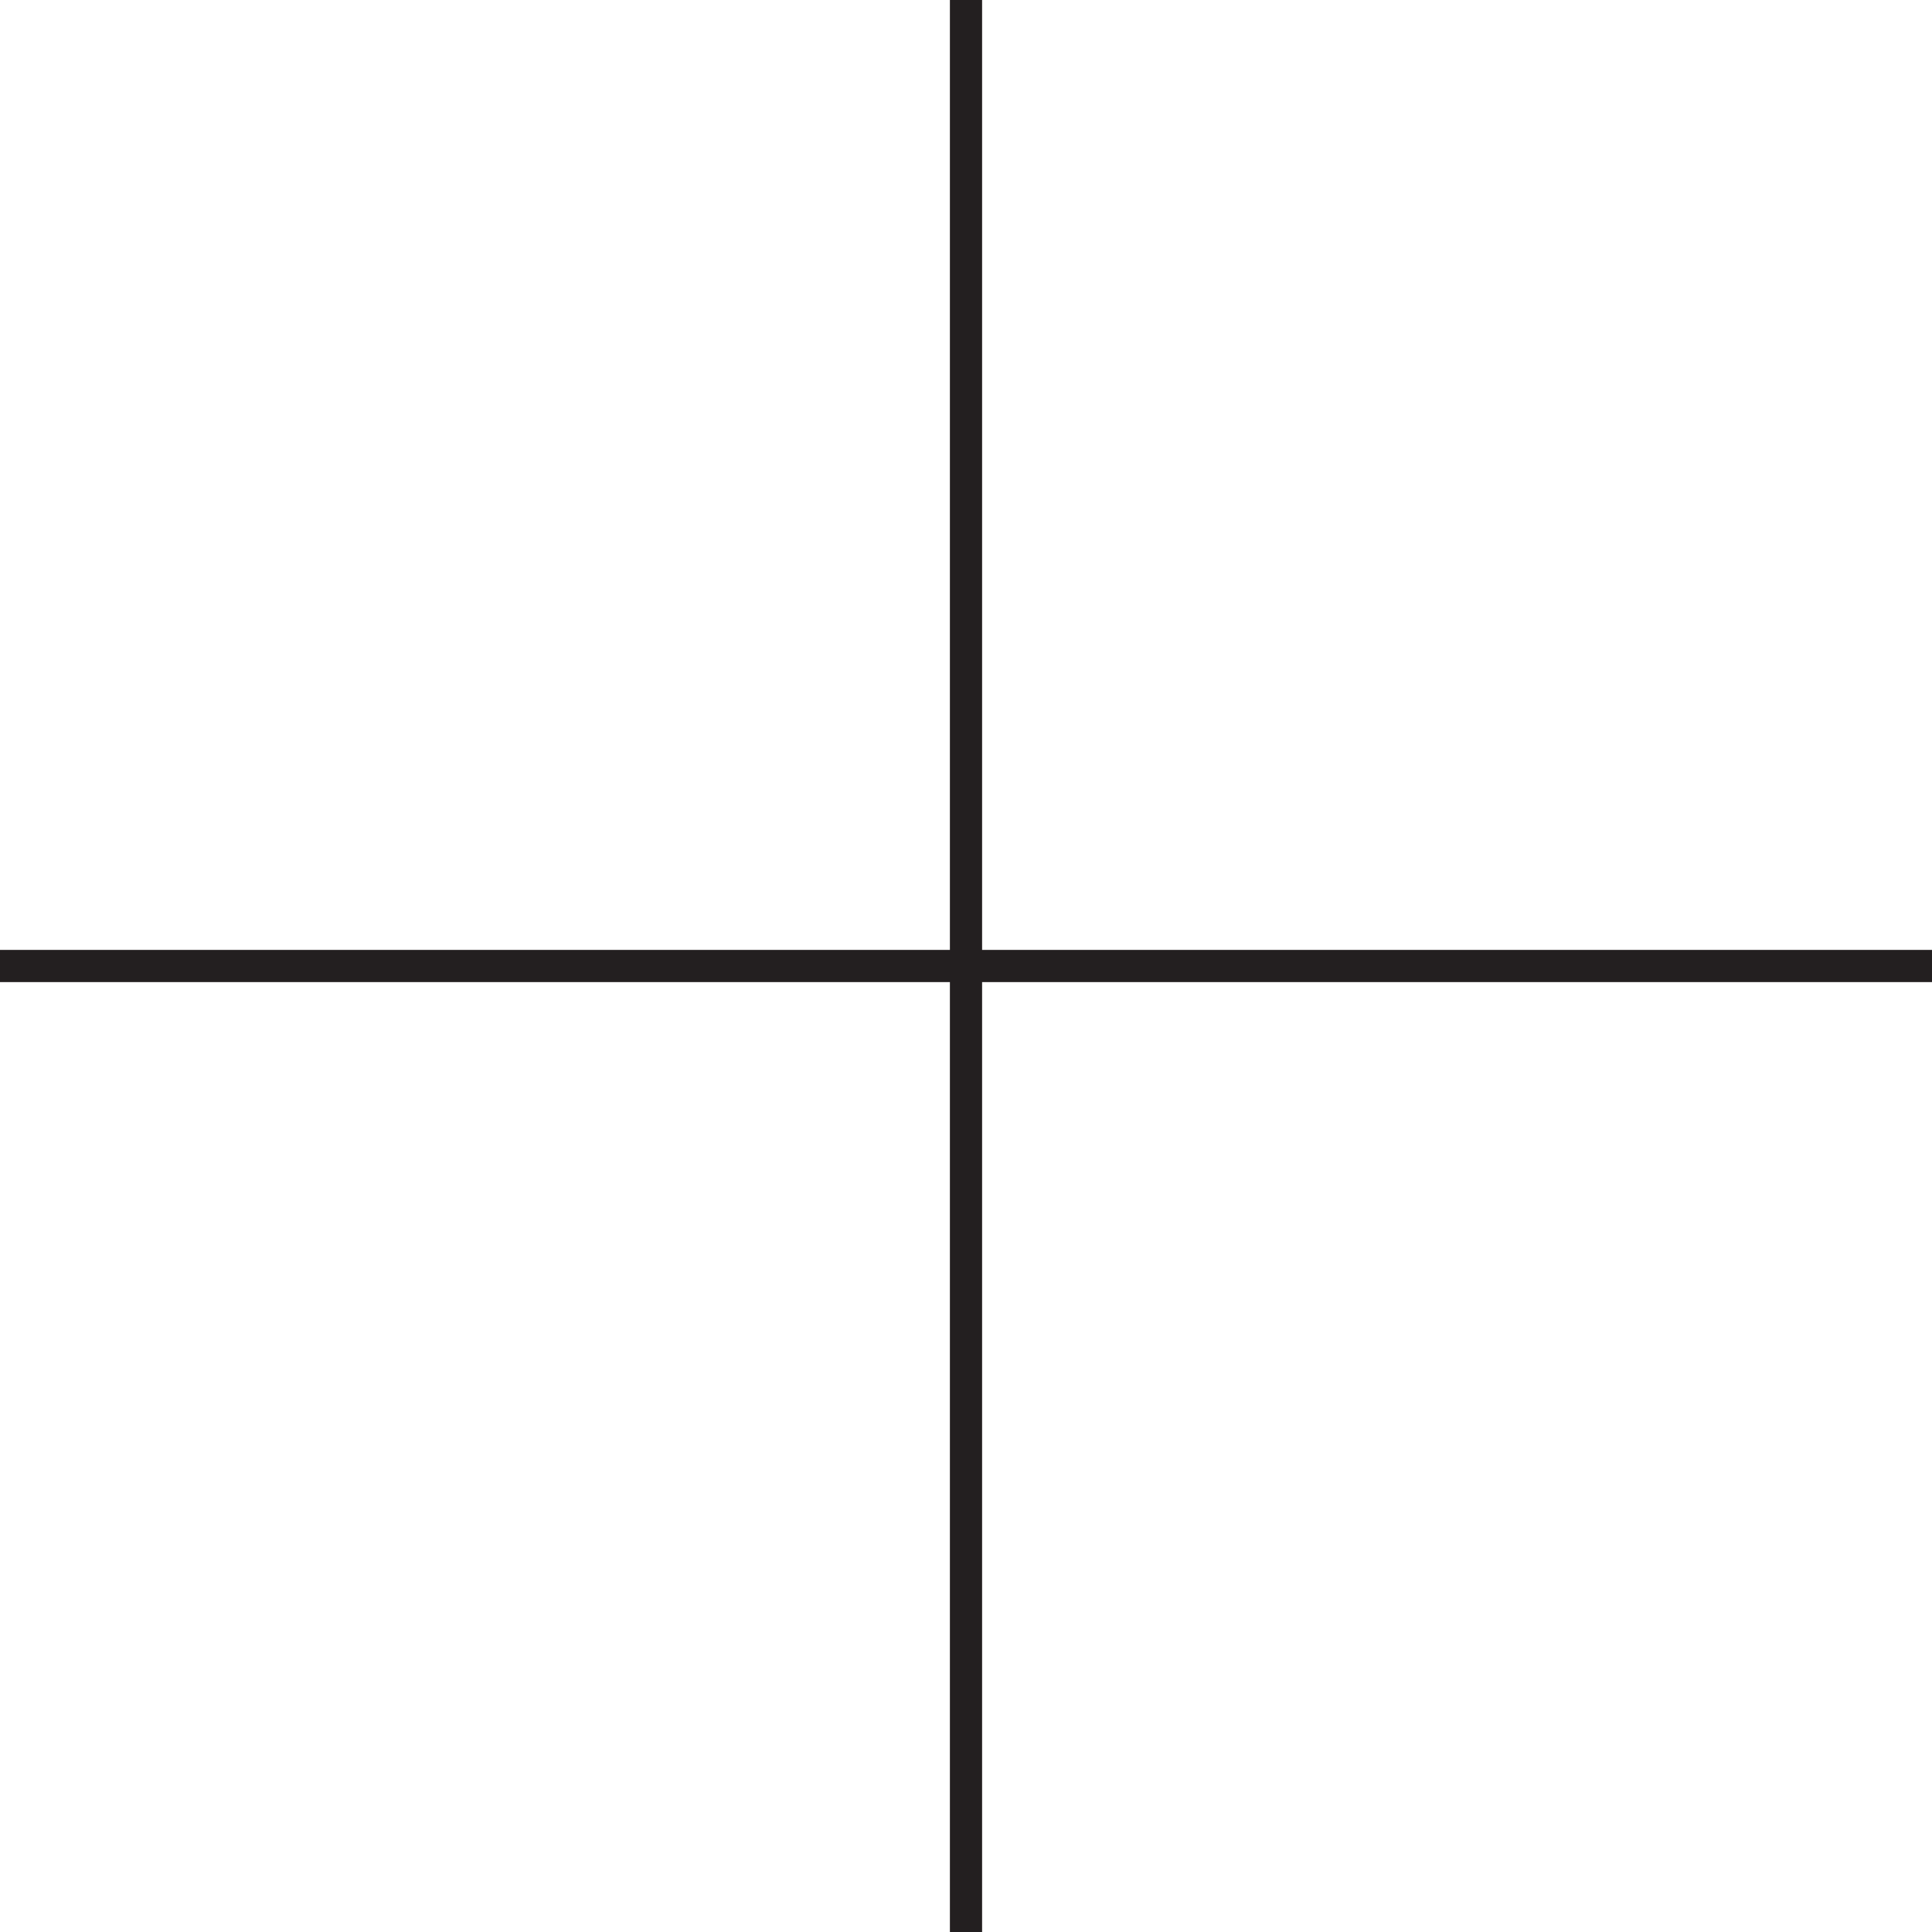
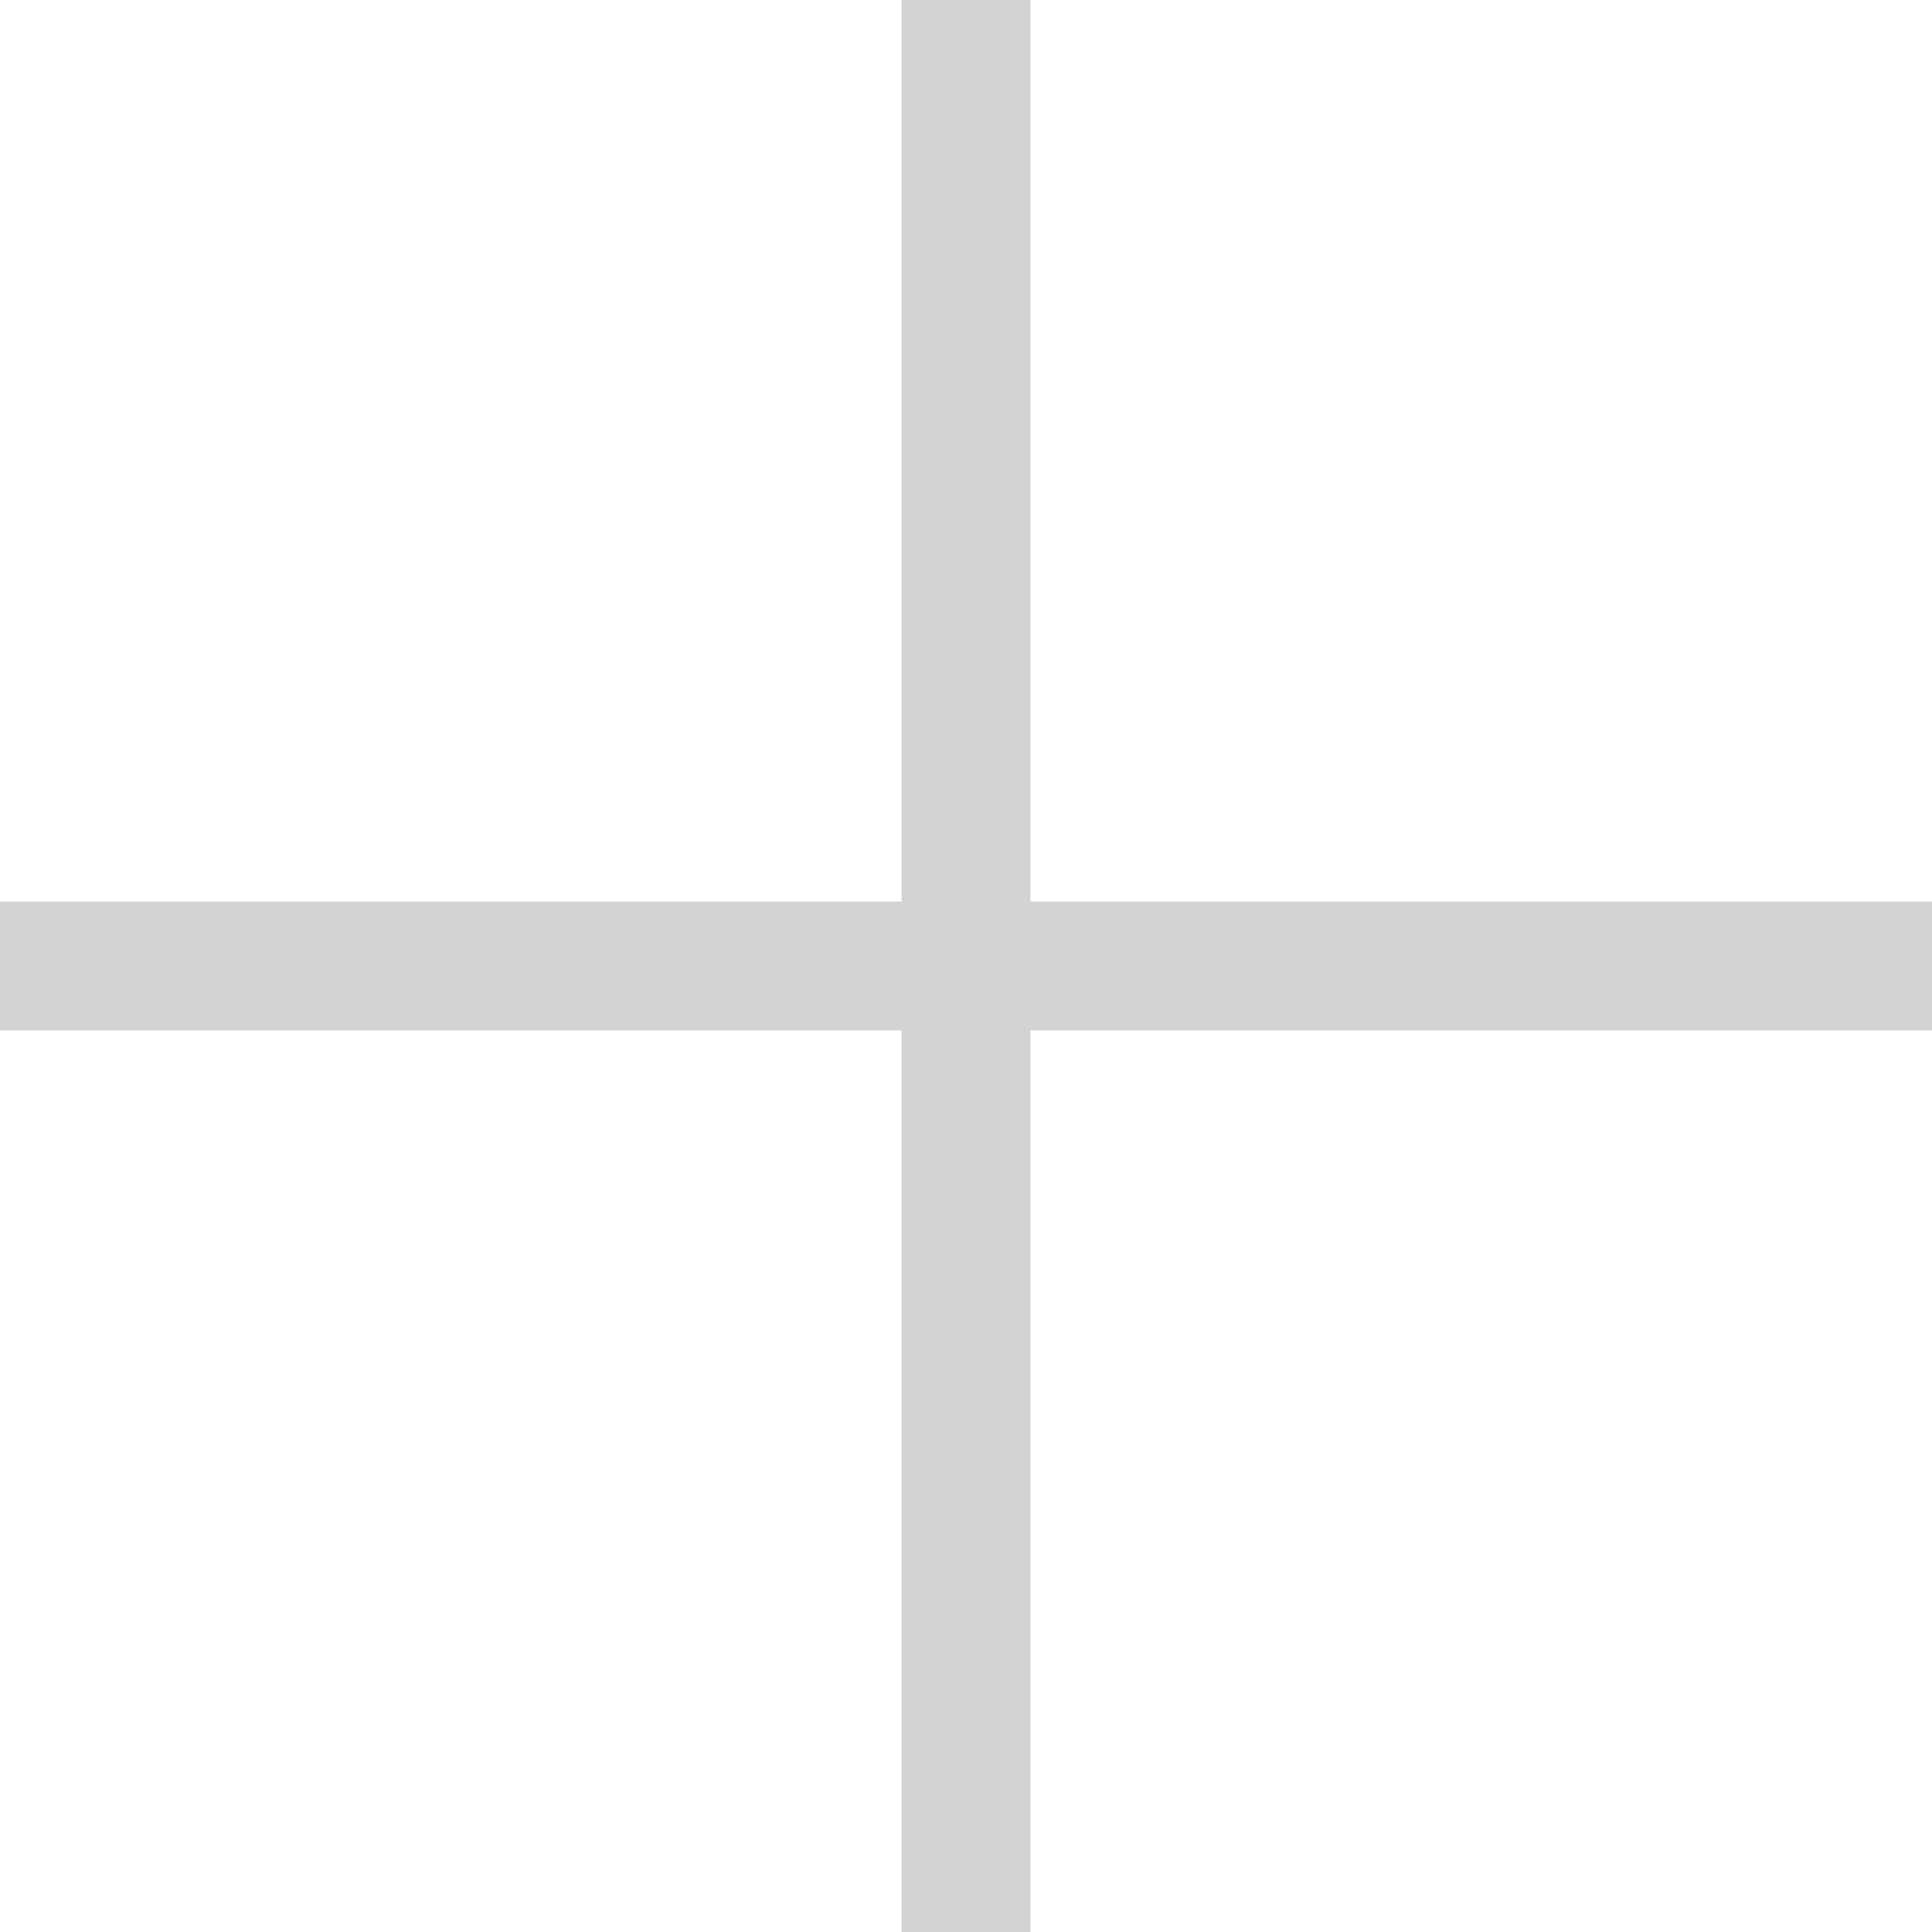
- <svg xmlns="http://www.w3.org/2000/svg" version="1.1" id="Layer_1" x="0px" y="0px" viewBox="0 0 60 60" style="enable-background:new 0 0 60 60;" xml:space="preserve">
-   <style type="text/css">
-     .st0 {
-       fill: #231F20;
-     }
-   </style>
-   <polygon class="st0" points="60,29.5 30.5,29.5 30.5,0 29.5,0 29.5,29.5 0,29.5 0,30.5 29.5,30.5 29.5,60 30.5,60 30.5,30.5   60,30.5 " />
+ <svg xmlns="http://www.w3.org/2000/svg" width="30" height="30" viewBox="0 0 30 30" fill="none">
+   <line x1="15" y1="4.37114e-08" x2="15" y2="30" stroke="#D3D3D3" stroke-width="2" />
+   <line x1="30" y1="15" x2="-8.74228e-08" y2="15" stroke="#D3D3D3" stroke-width="2" />
</svg>
